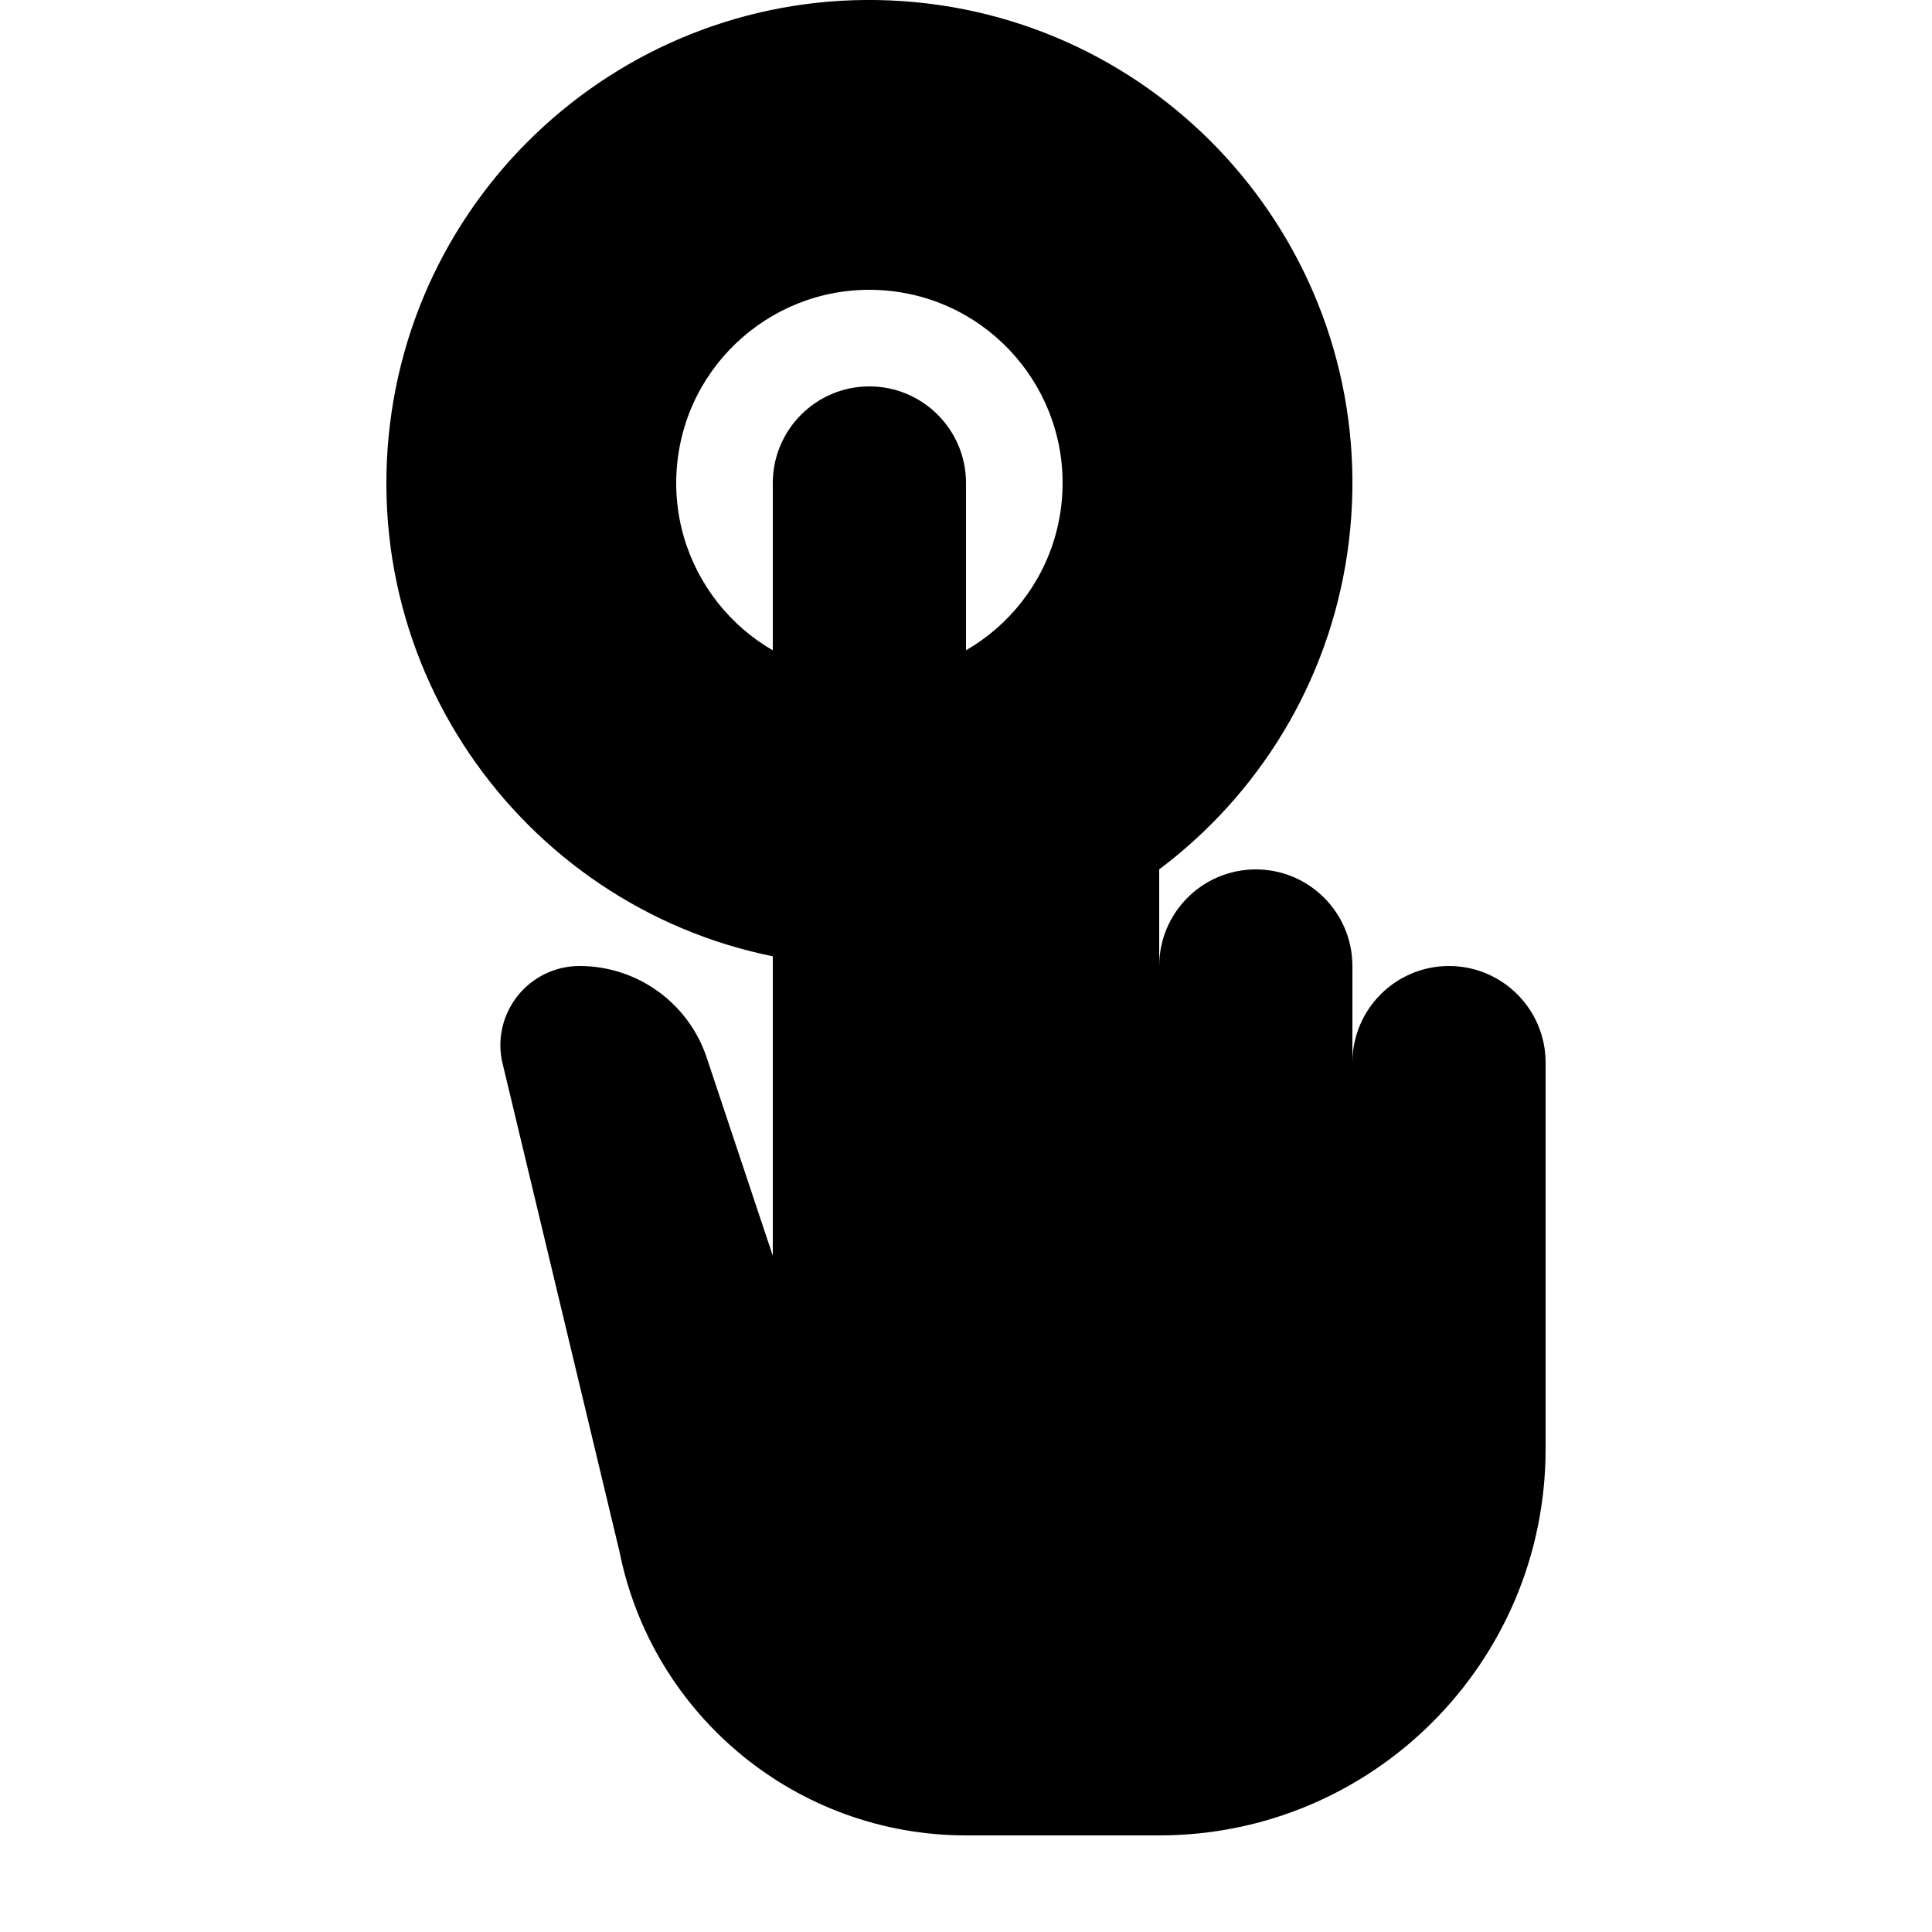
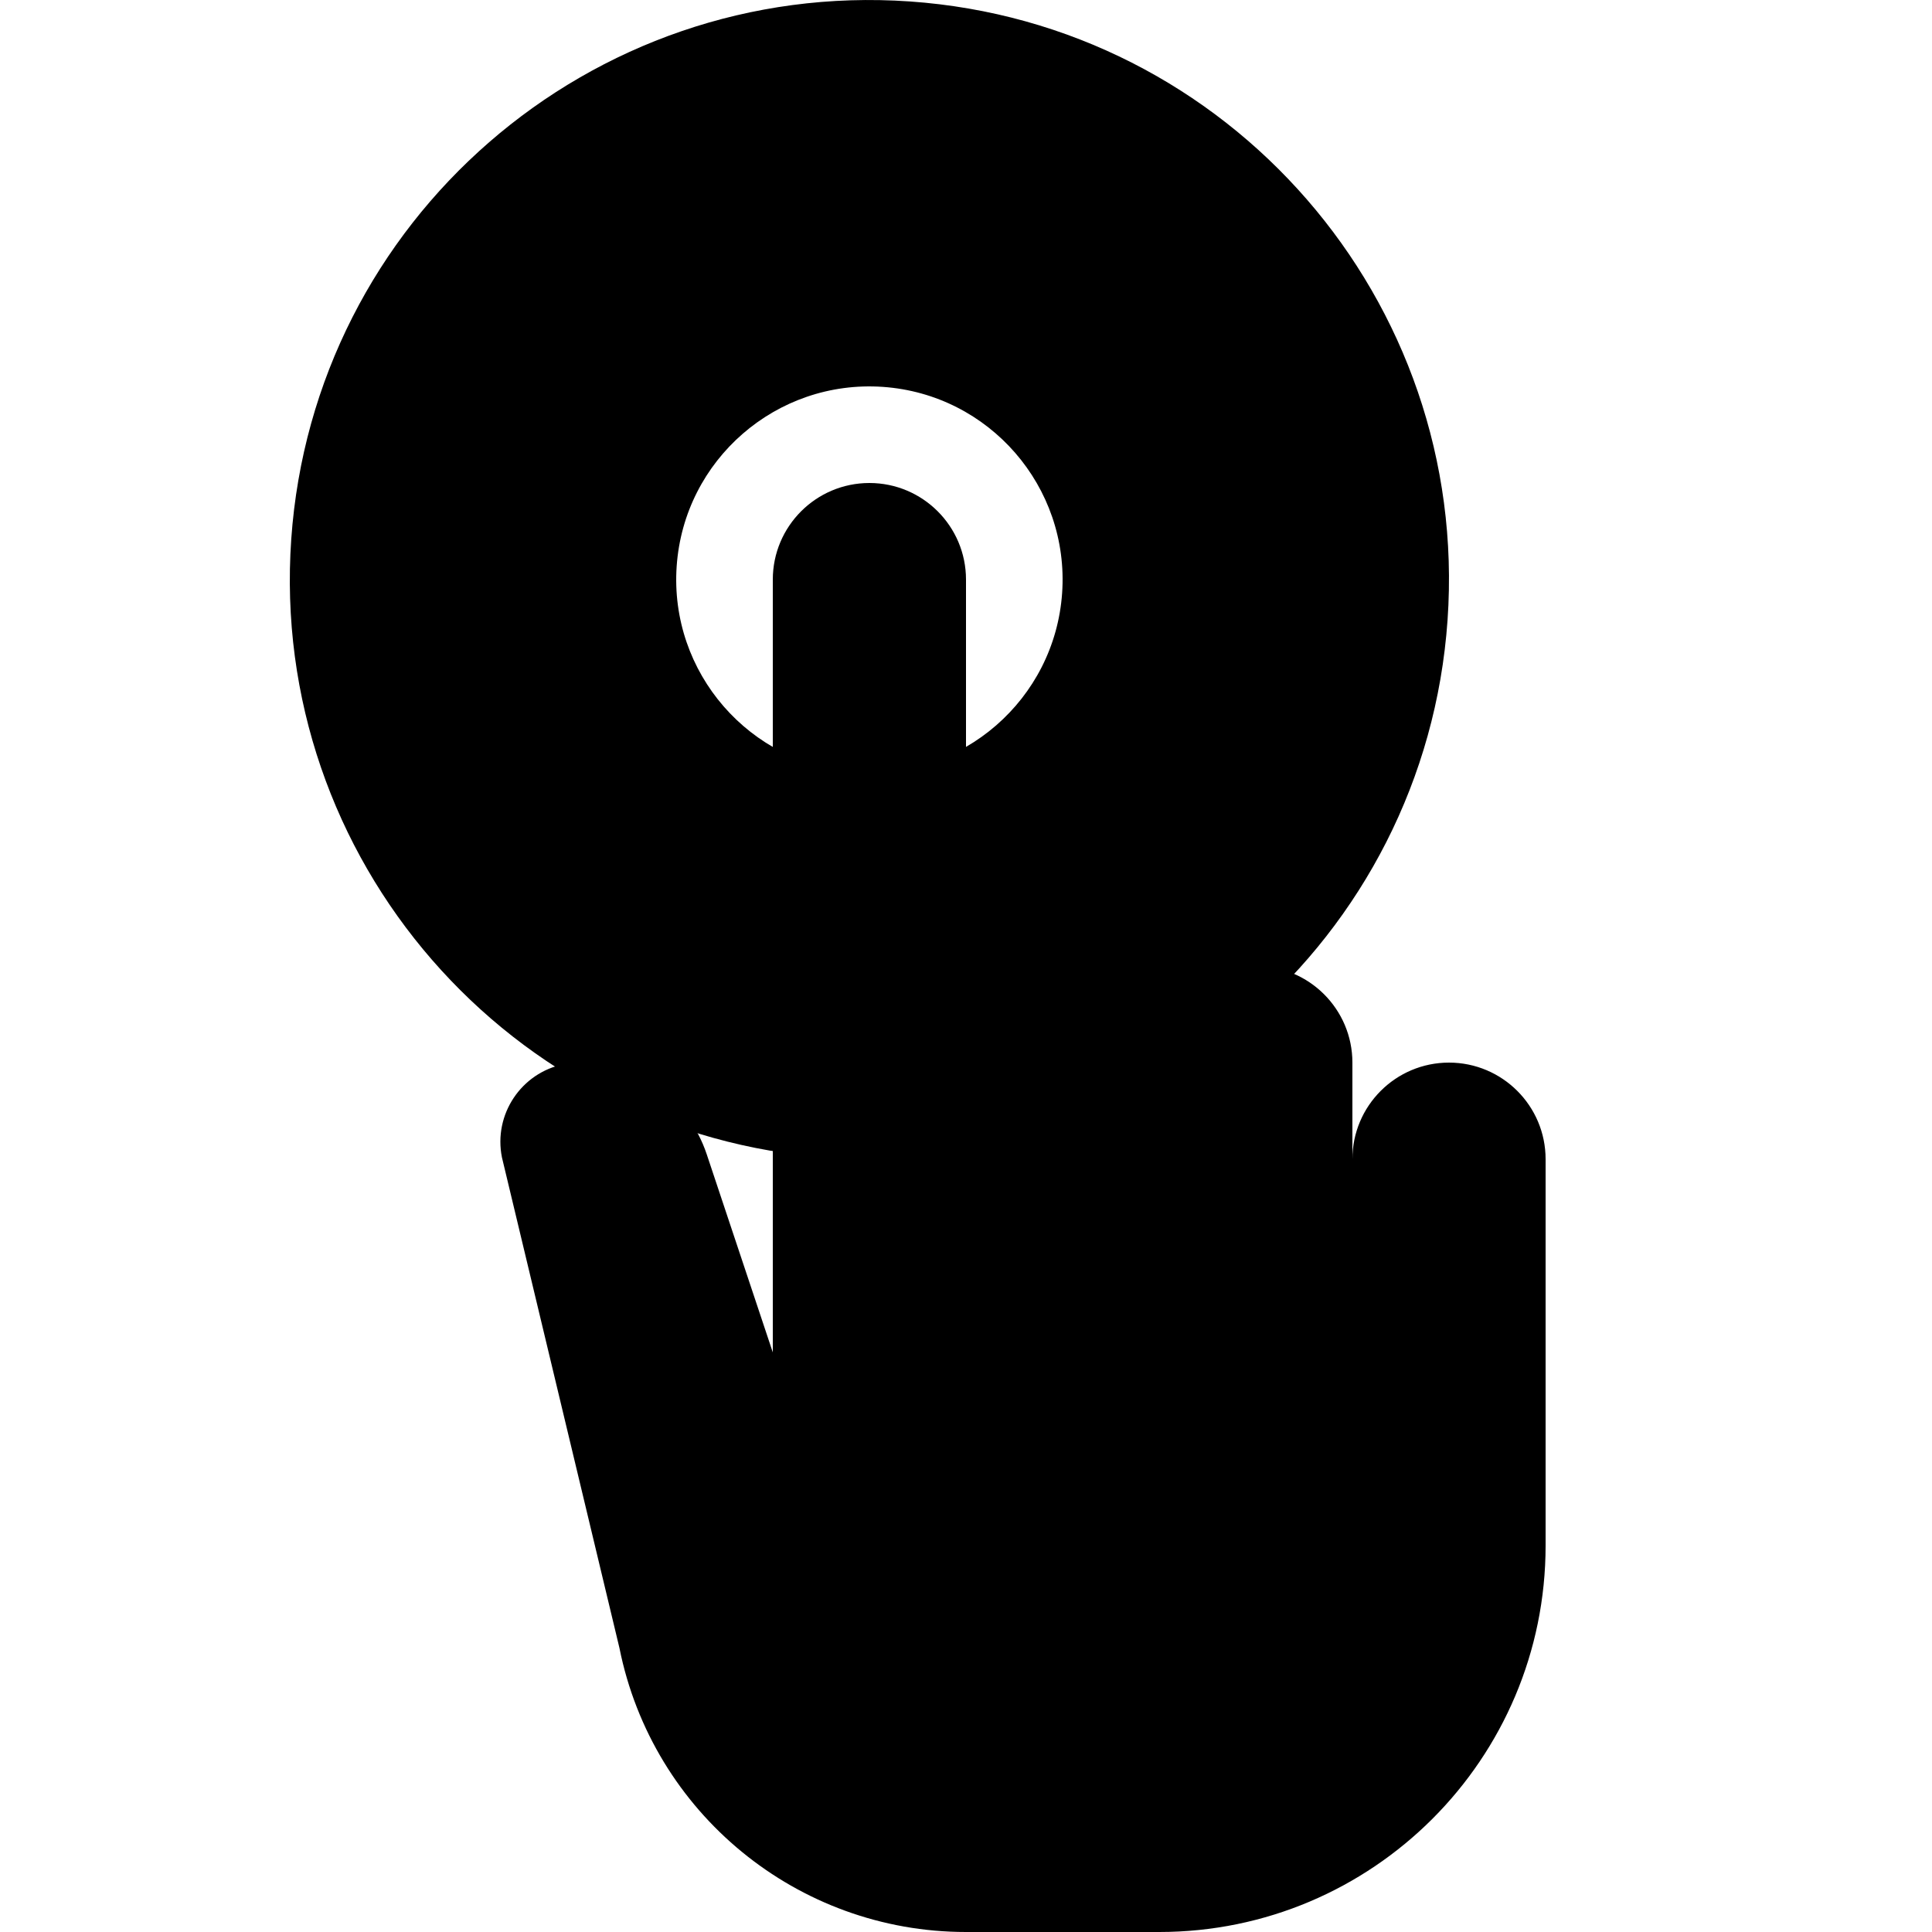
<svg xmlns="http://www.w3.org/2000/svg" width="20px" height="20px" viewBox="0 0 20 20" version="1.1">
-   <path d="M8.651,9.988 C5.897,9.795 3.82,7.406 4.012,4.651 C4.205,1.897 6.594,-0.18 9.349,0.012 C12.103,0.205 14.18,2.594 13.988,5.349 C13.795,8.103 11.406,10.18 8.651,9.988 Z M8.86,6.995 C9.962,7.072 10.918,6.241 10.995,5.14 C11.072,4.038 10.241,3.082 9.14,3.005 C8.038,2.928 7.082,3.759 7.005,4.86 C6.928,5.962 7.759,6.918 8.86,6.995 Z" fill="currentColor" />
-   <path d="M8,5 C8,4.448 8.448,4 9,4 C9.552,4 10,4.448 10,5 L10,9 C10,8.448 10.448,8 11,8 C11.552,8 12,8.448 12,9 L12,10 C12,9.448 12.448,9 13,9 C13.552,9 14,9.448 14,10 L14,11 C14,10.448 14.448,10 15,10 C15.552,10 16,10.448 16,11 L16,15 C16,17.209 14.209,19 12,19 C11.266,19 10.599,19 10,19 C8.256,19 6.754,17.769 6.412,16.058 L5.196,10.981 C5.107,10.537 5.395,10.105 5.839,10.016 C5.892,10.005 5.946,10 6,10 C6.597,10 7.127,10.382 7.316,10.949 L8,13 L8,5 Z" fill="inherit" />
+   <path d="M8.581,11.985 C5.276,11.754 2.784,8.887 3.015,5.581 C3.246,2.276 6.113,-0.216 9.419,0.015 C12.724,0.246 15.216,3.113 14.985,6.419 C14.754,9.724 11.887,12.216 8.581,11.985 Z M8.86,7.995 C9.962,8.072 10.918,7.241 10.995,6.14 C11.072,5.038 10.241,4.082 9.14,4.005 C8.038,3.928 7.082,4.759 7.005,5.86 C6.928,6.962 7.759,7.918 8.86,7.995 Z" fill="currentColor" />
+   <path d="M8,6 C8,5.448 8.448,5 9,5 C9.552,5 10,5.448 10,6 L10,10 C10,9.448 10.448,9 11,9 C11.552,9 12,9.448 12,10 L12,11 C12,10.448 12.448,10 13,10 C13.552,10 14,10.448 14,11 L14,12 C14,11.448 14.448,11 15,11 C15.552,11 16,11.448 16,12 L16,16 C16,18.209 14.209,20 12,20 C11.266,20 10.599,20 10,20 C8.256,20 6.754,18.769 6.412,17.058 L5.196,11.981 C5.107,11.537 5.395,11.105 5.839,11.016 C5.892,11.005 5.946,11 6,11 C6.597,11 7.127,11.382 7.316,11.949 L8,14 L8,6 Z" fill="inherit" />
</svg>
